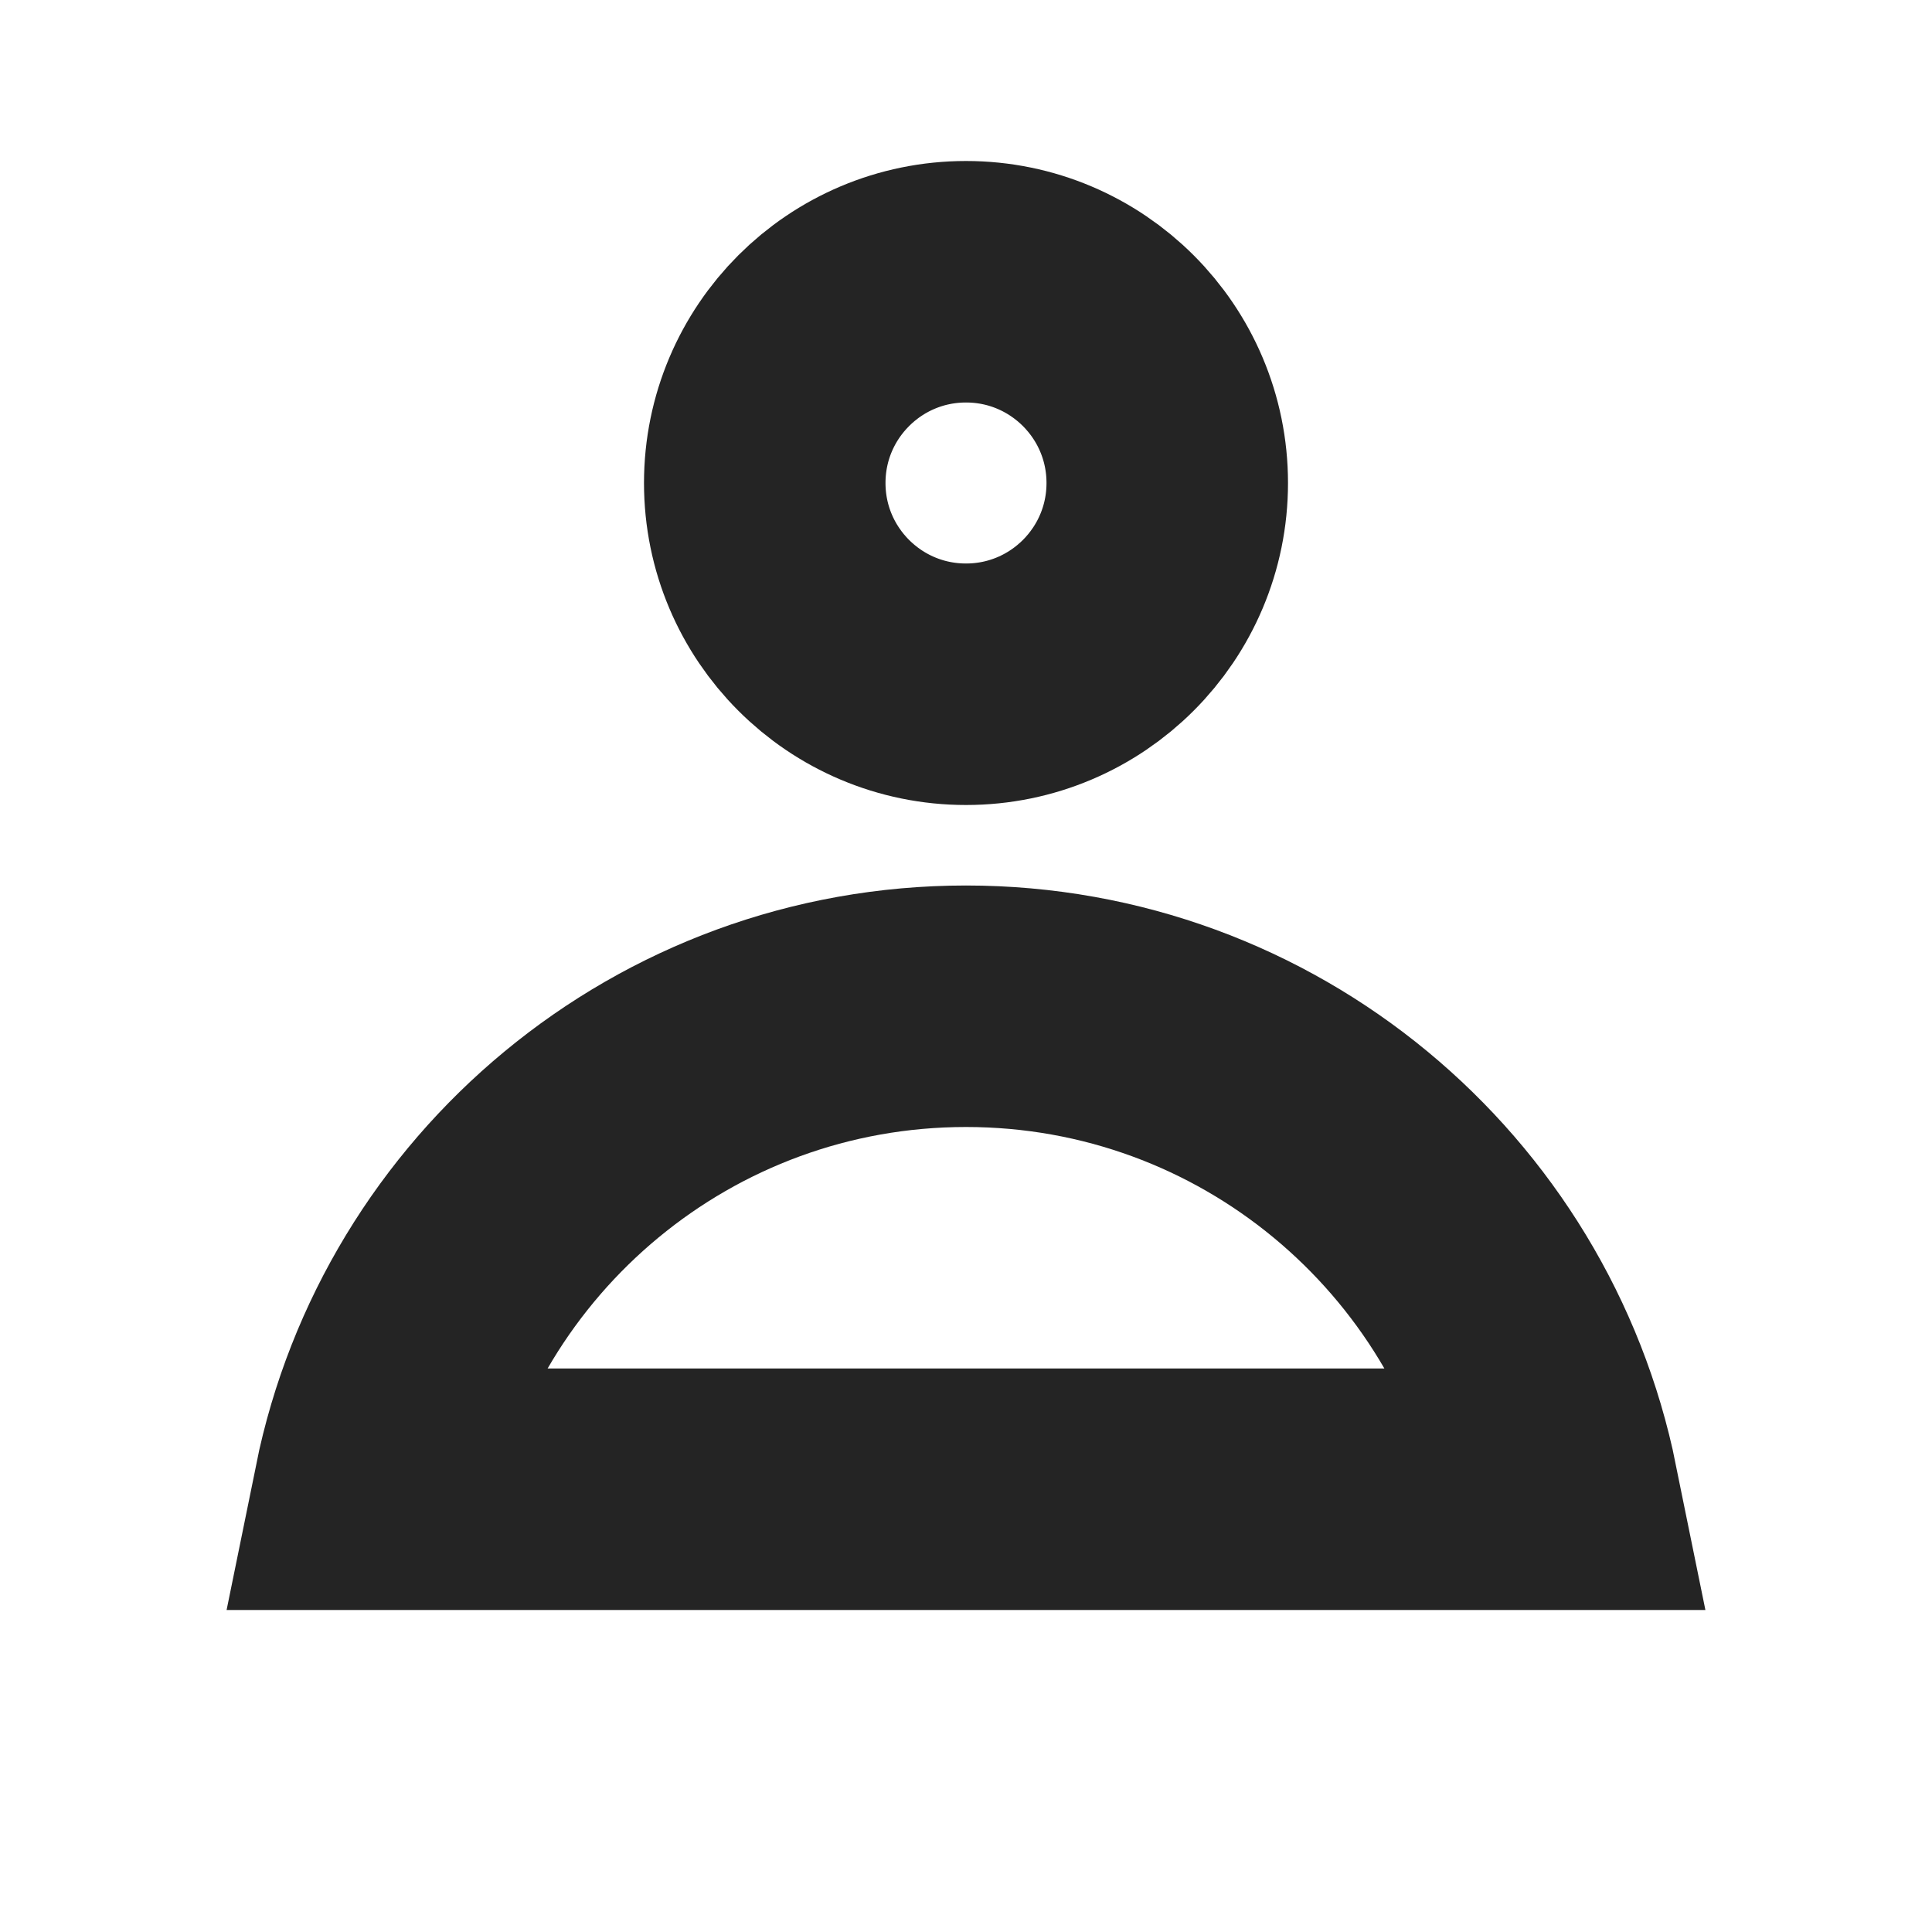
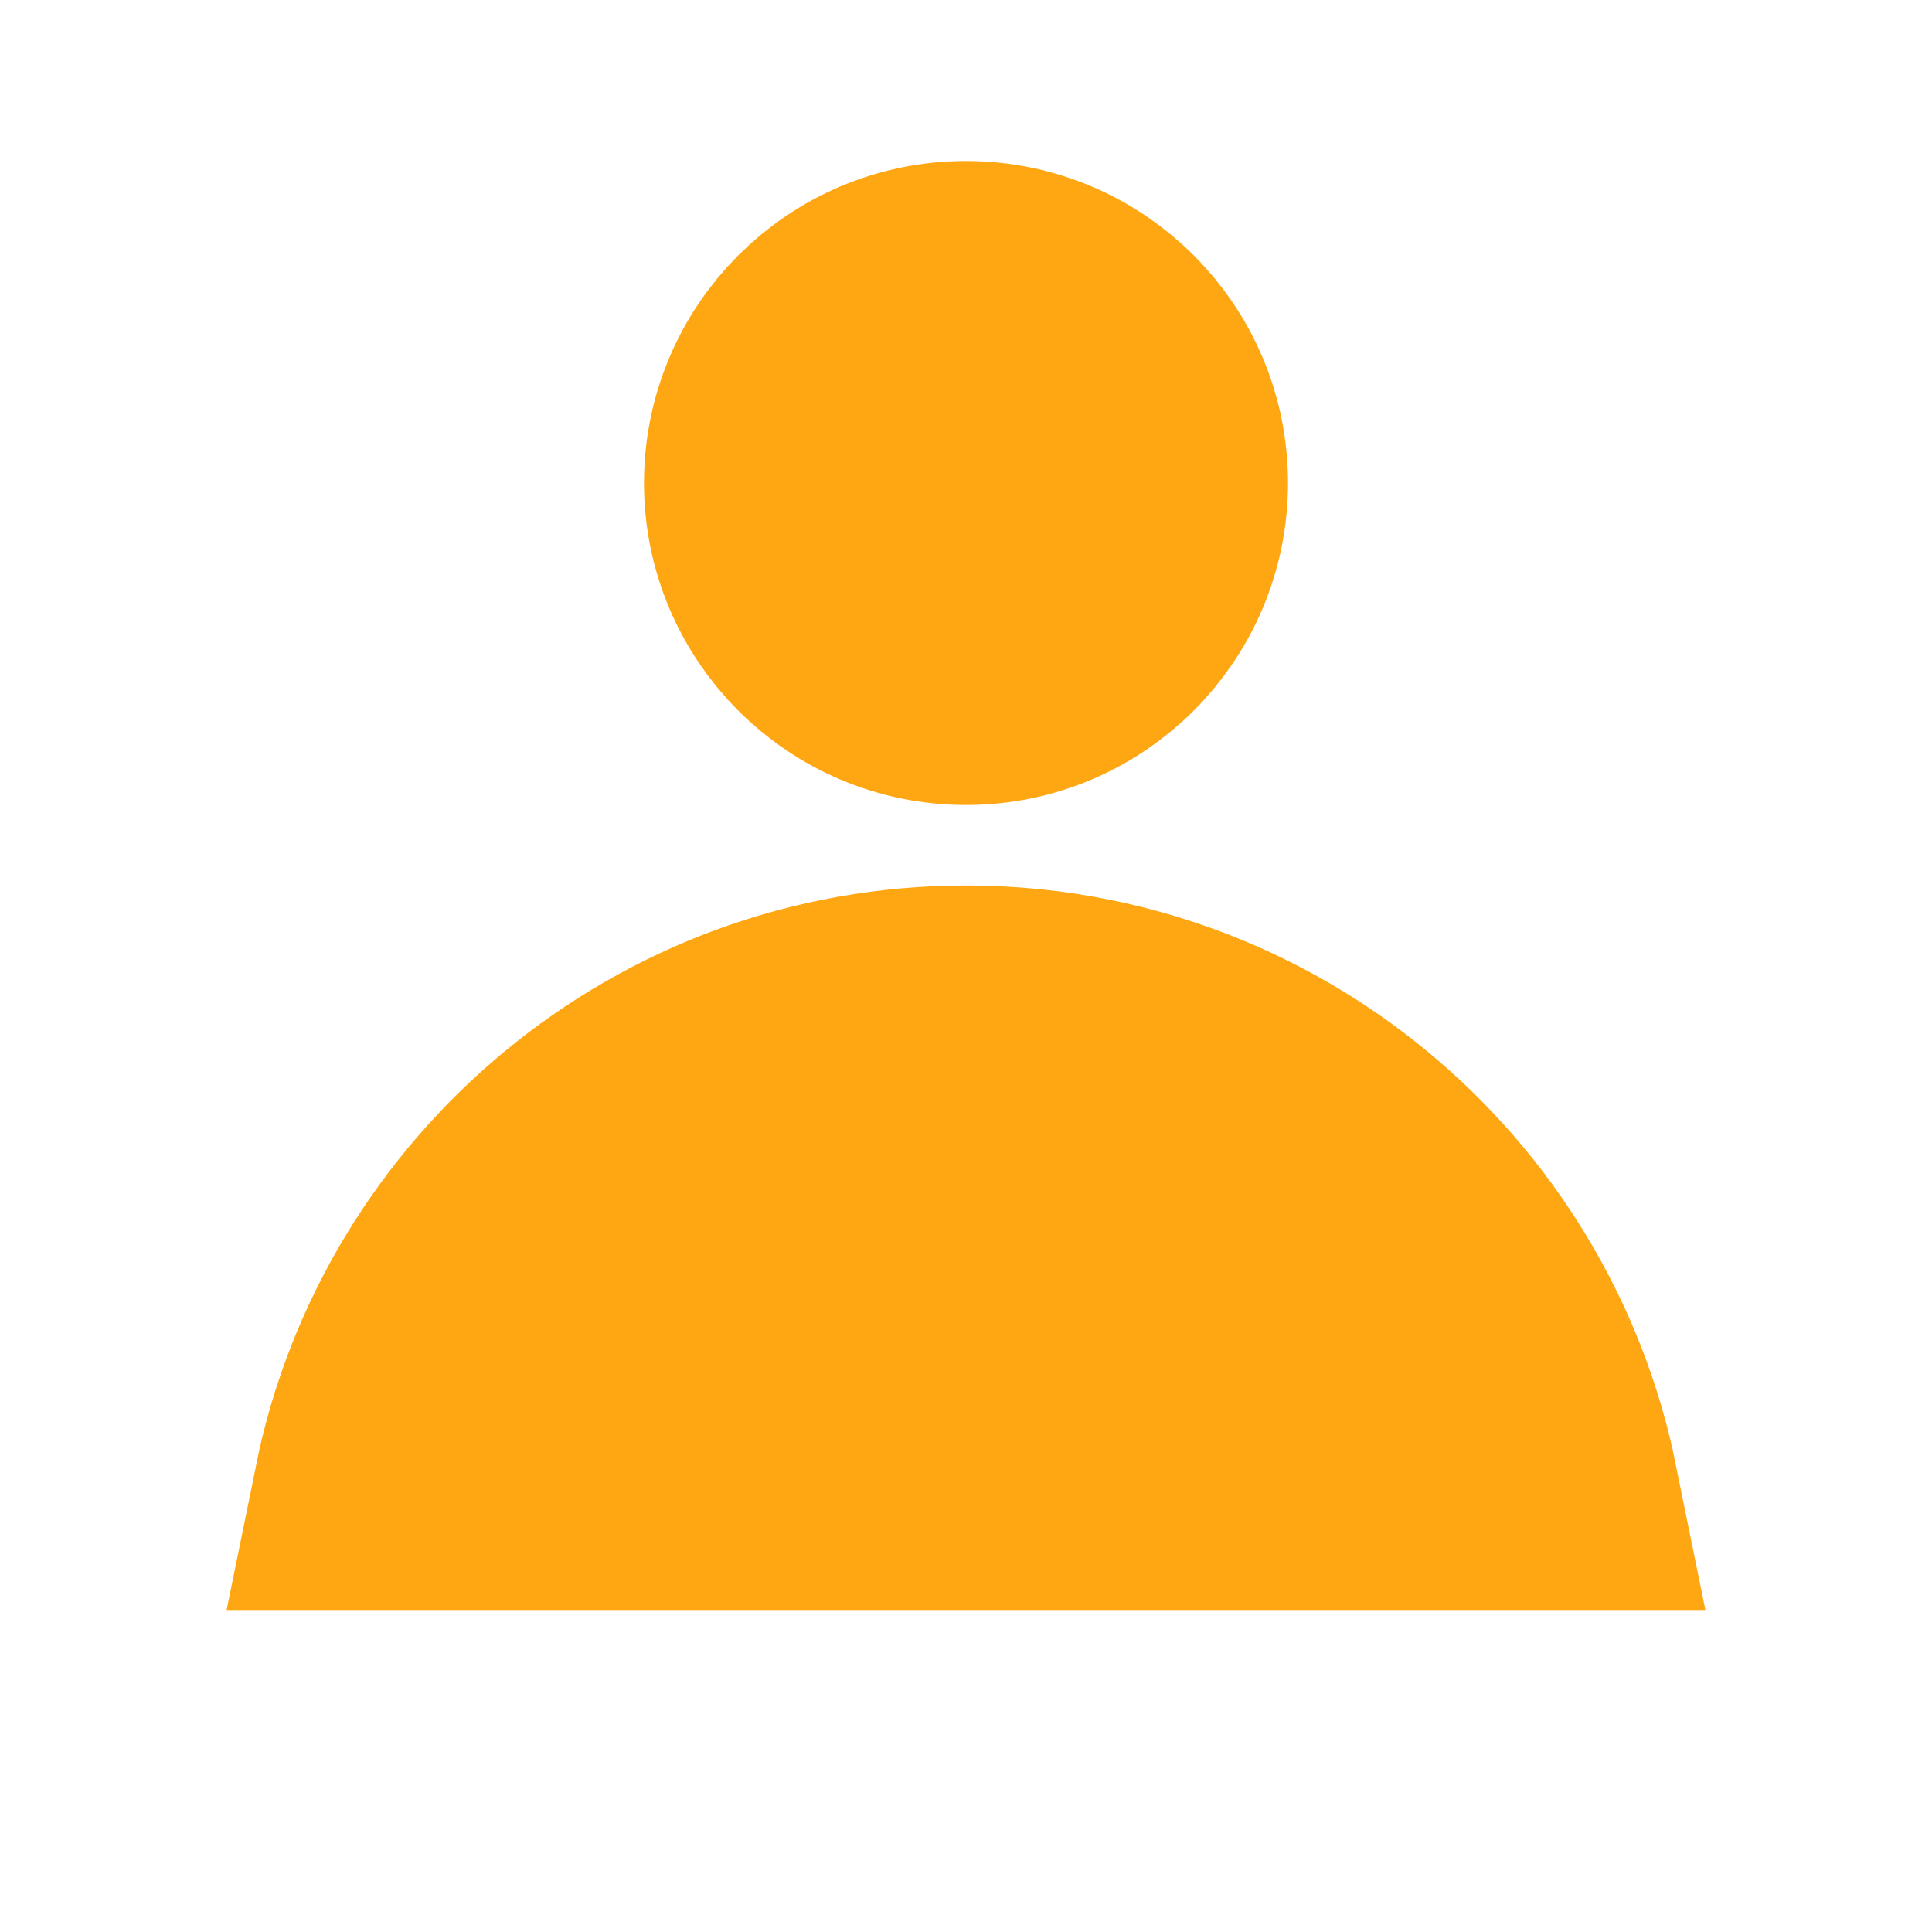
- <svg xmlns="http://www.w3.org/2000/svg" width="24px" height="24px" viewBox="0 0 24 24" version="1.1">
+ <svg xmlns="http://www.w3.org/2000/svg" width="24px" height="24px" viewBox="0 0 24 24" stroke="#fea712" version="1.1">
  <defs />
-   <g id="icon-account" stroke="none" stroke-width="1" fill="none" fill-rule="evenodd">
-     <g id="Group" transform="translate(3, 2)" stroke="#242424" stroke-width="3">
+   <g id="icon-account" stroke-width="1" stroke="#fea712" fill="#fea712" fill-rule="evenodd">
+     <g id="Group" transform="translate(3, 2)" stroke="#fea712" stroke-width="3">
      <path d="M1.65,16.5 L16.35,16.5 C15.655,13.077 12.628,10.5 9,10.5 C5.372,10.5 2.345,13.077 1.65,16.5 Z" id="Combined-Shape" />
      <circle id="Oval-3" cx="9" cy="4" r="2.5" />
    </g>
  </g>
</svg>
